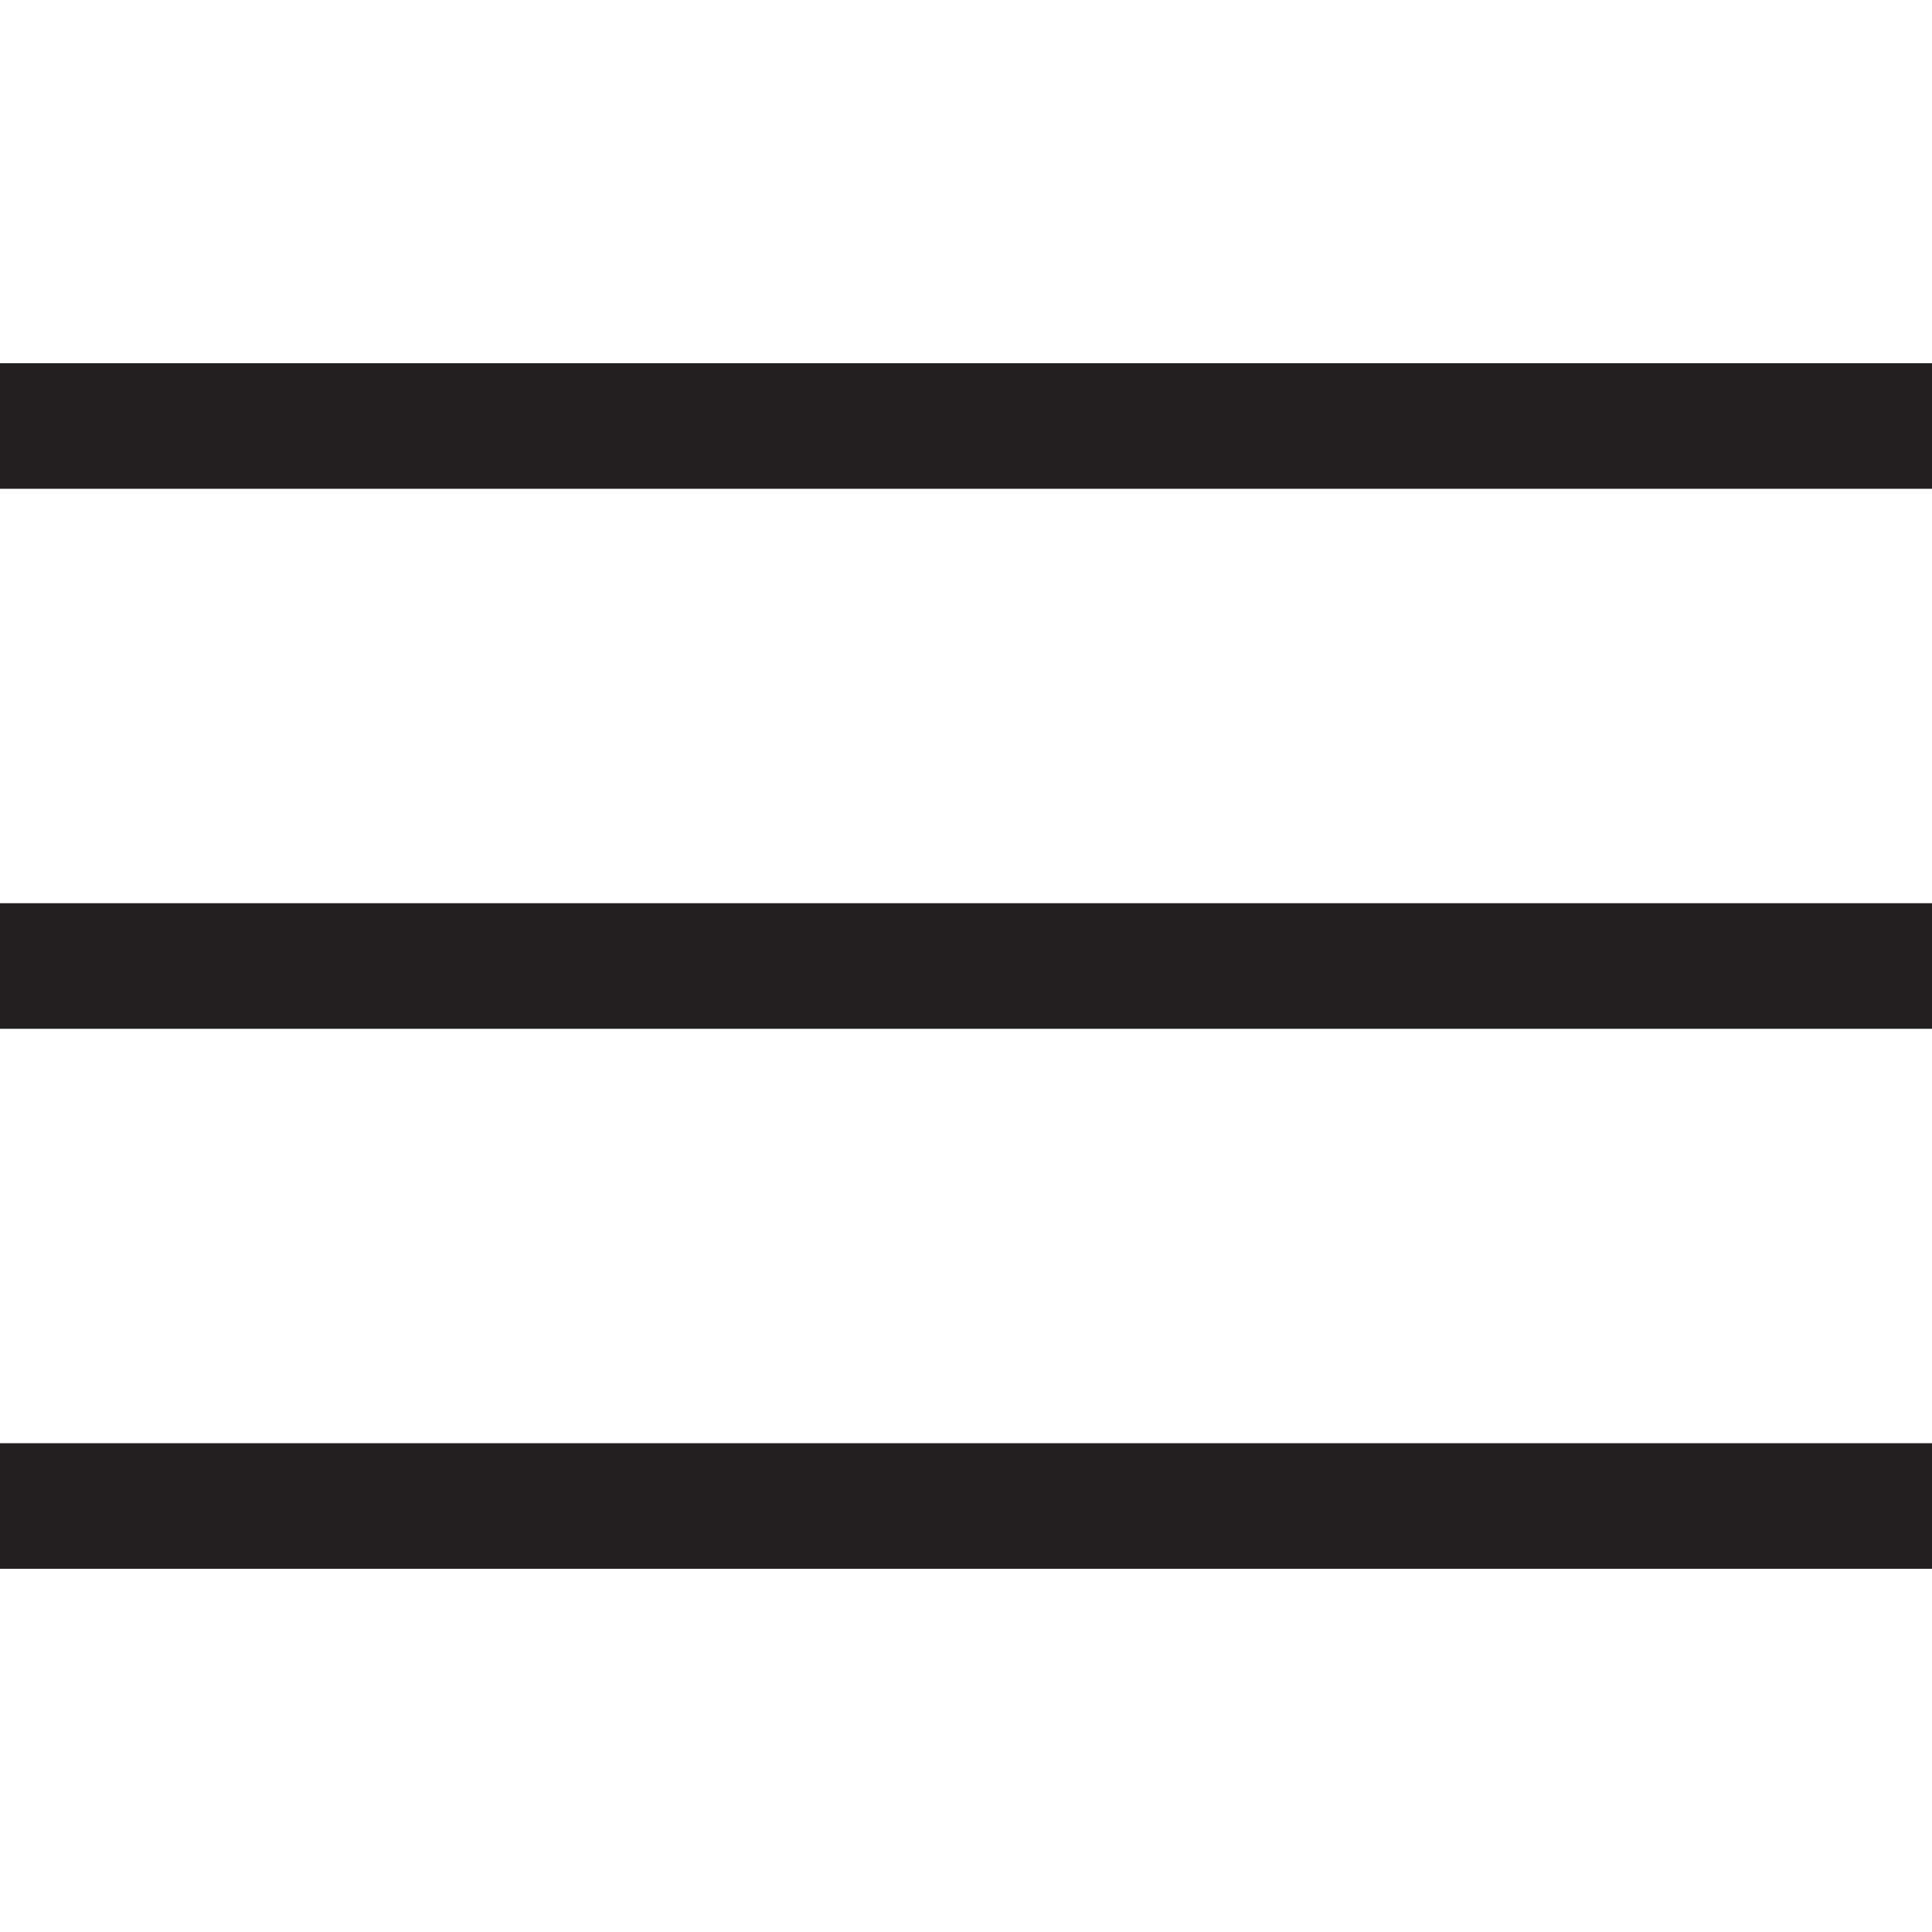
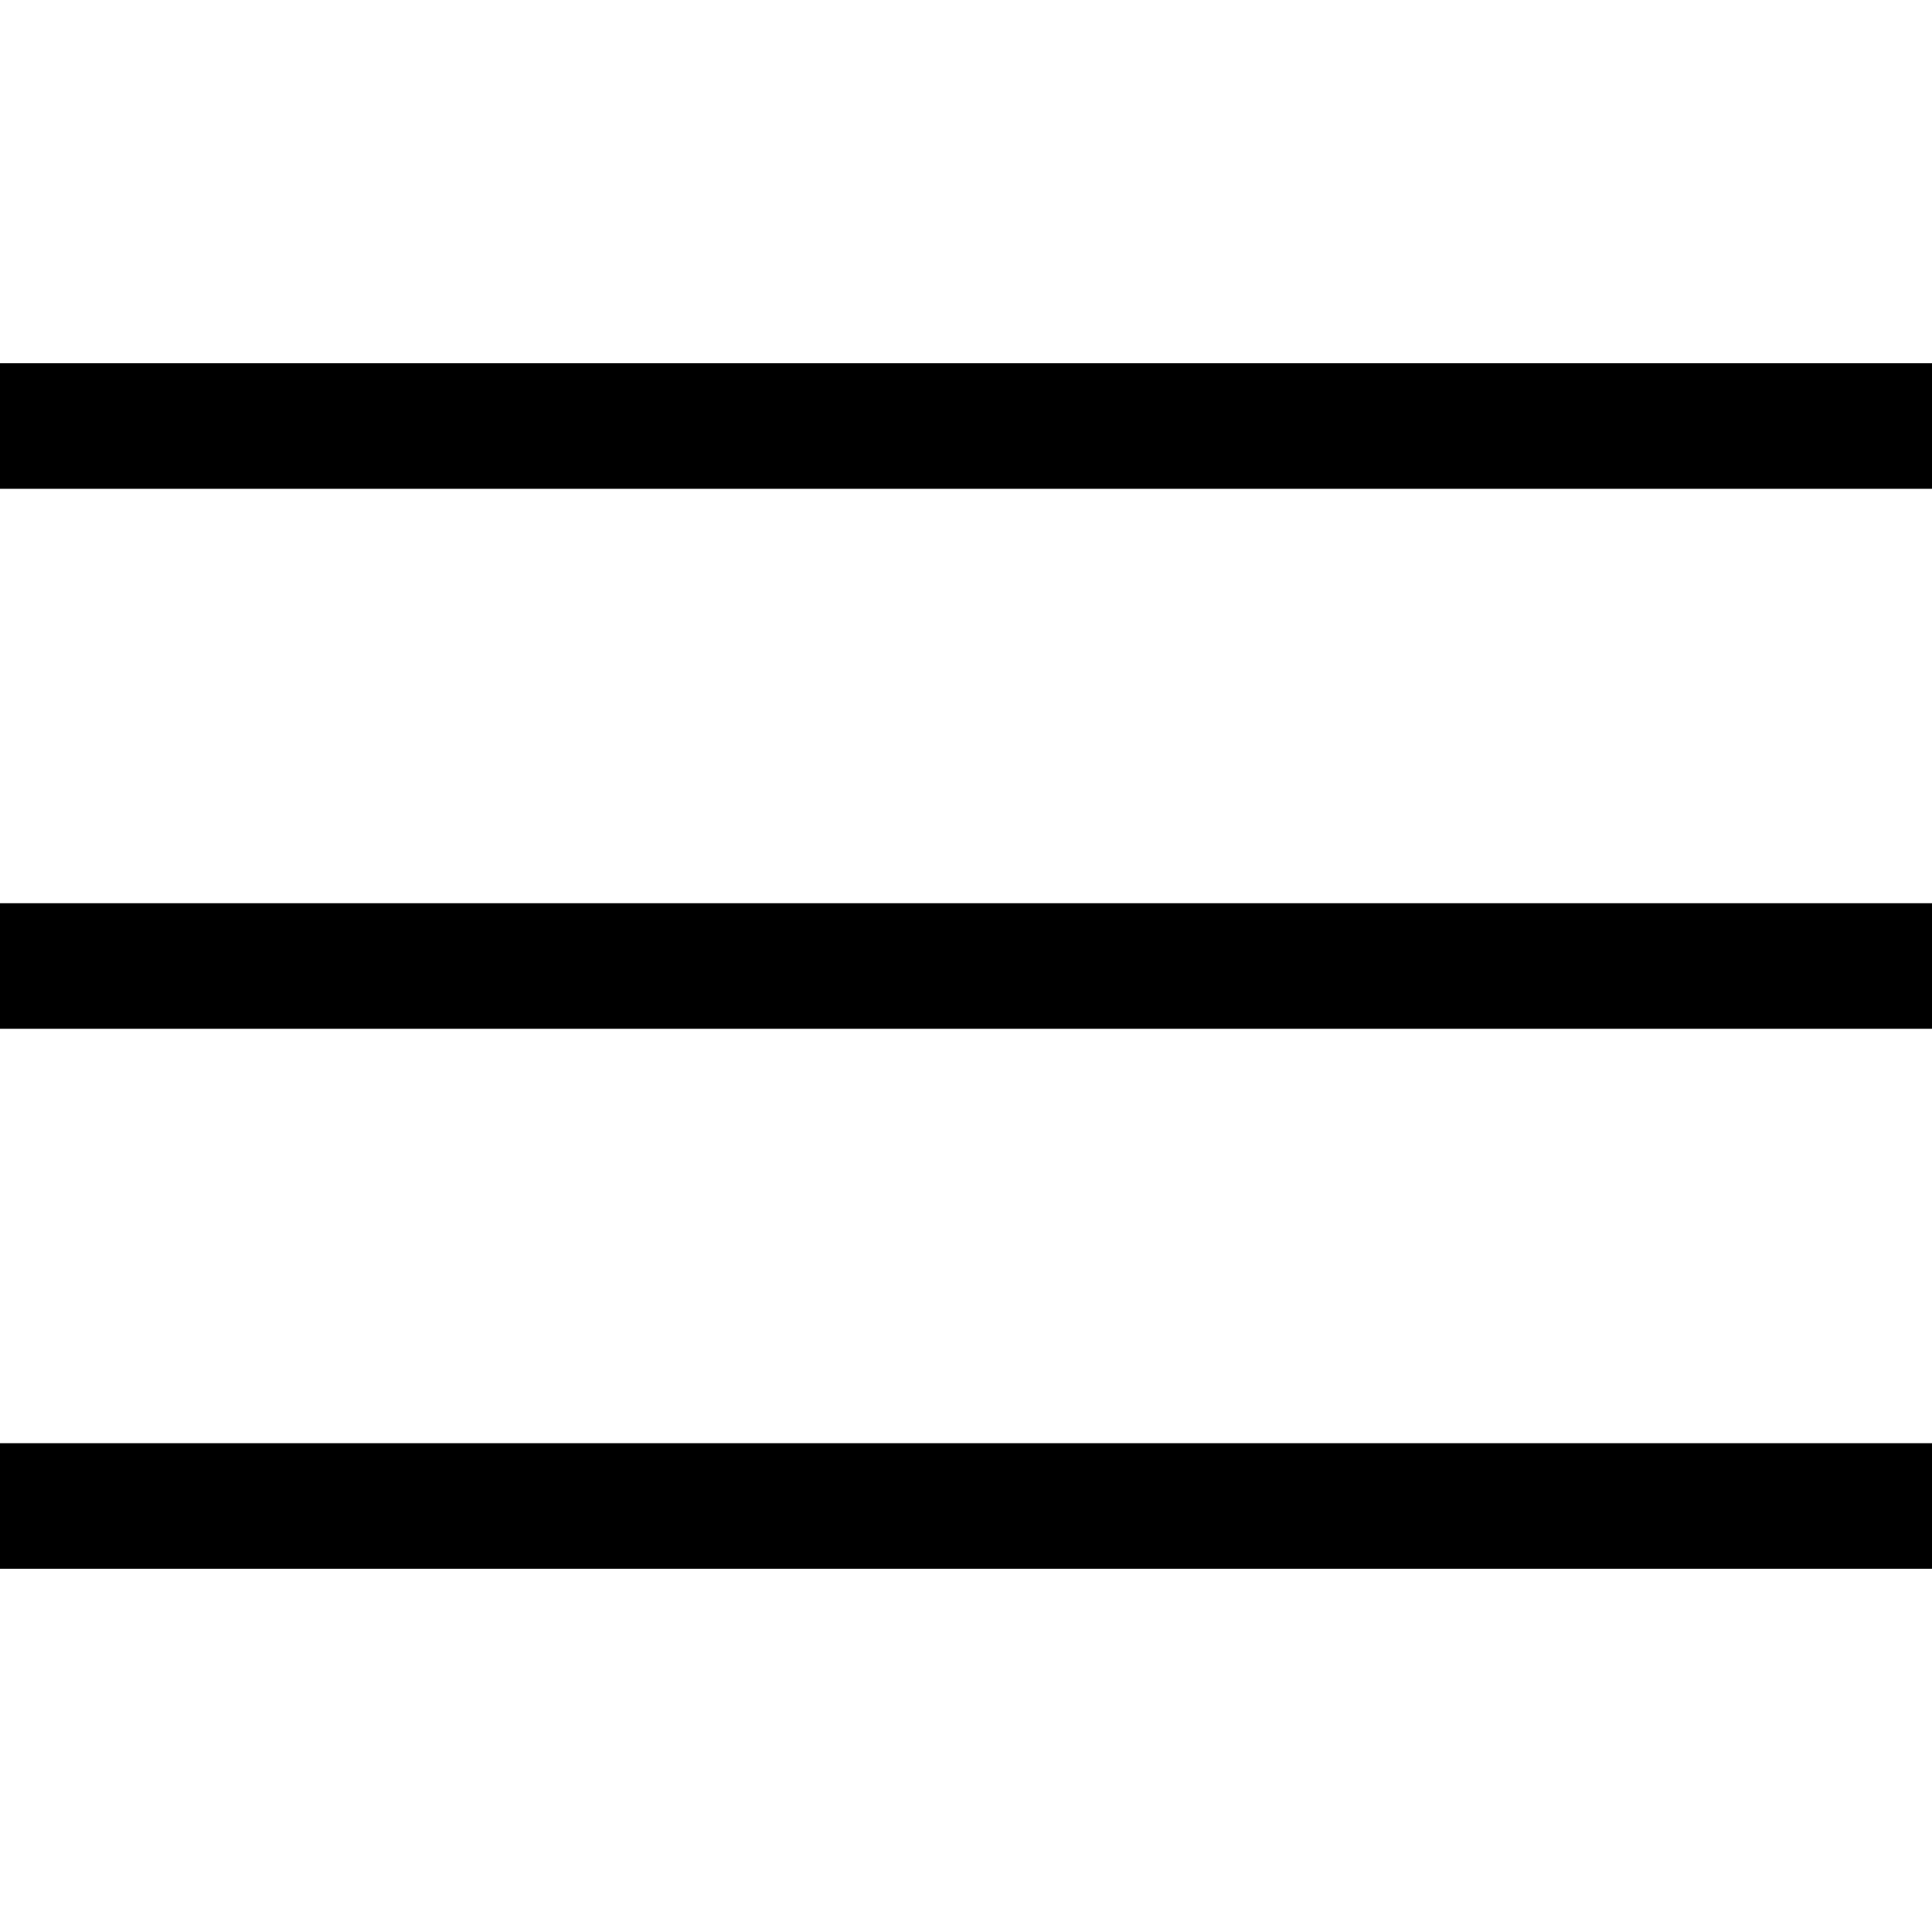
- <svg xmlns="http://www.w3.org/2000/svg" id="Menu_Path" data-name="Menu Path" viewBox="0 0 20 20">
-   <defs>
-     <style>.cls-1{fill:#231f20;}</style>
-   </defs>
-   <rect class="cls-1" y="3.76" width="20" height="1.3" />
-   <rect class="cls-1" y="14.94" width="20" height="1.3" />
-   <rect class="cls-1" y="9.35" width="20" height="1.3" />
+ <svg xmlns="http://www.w3.org/2000/svg" viewBox="0 0 20 20">
+   <rect y="9.35" width="20" height="1.3" />
+   <rect y="14.94" width="20" height="1.3" />
+   <rect y="3.76" width="20" height="1.3" />
</svg>
